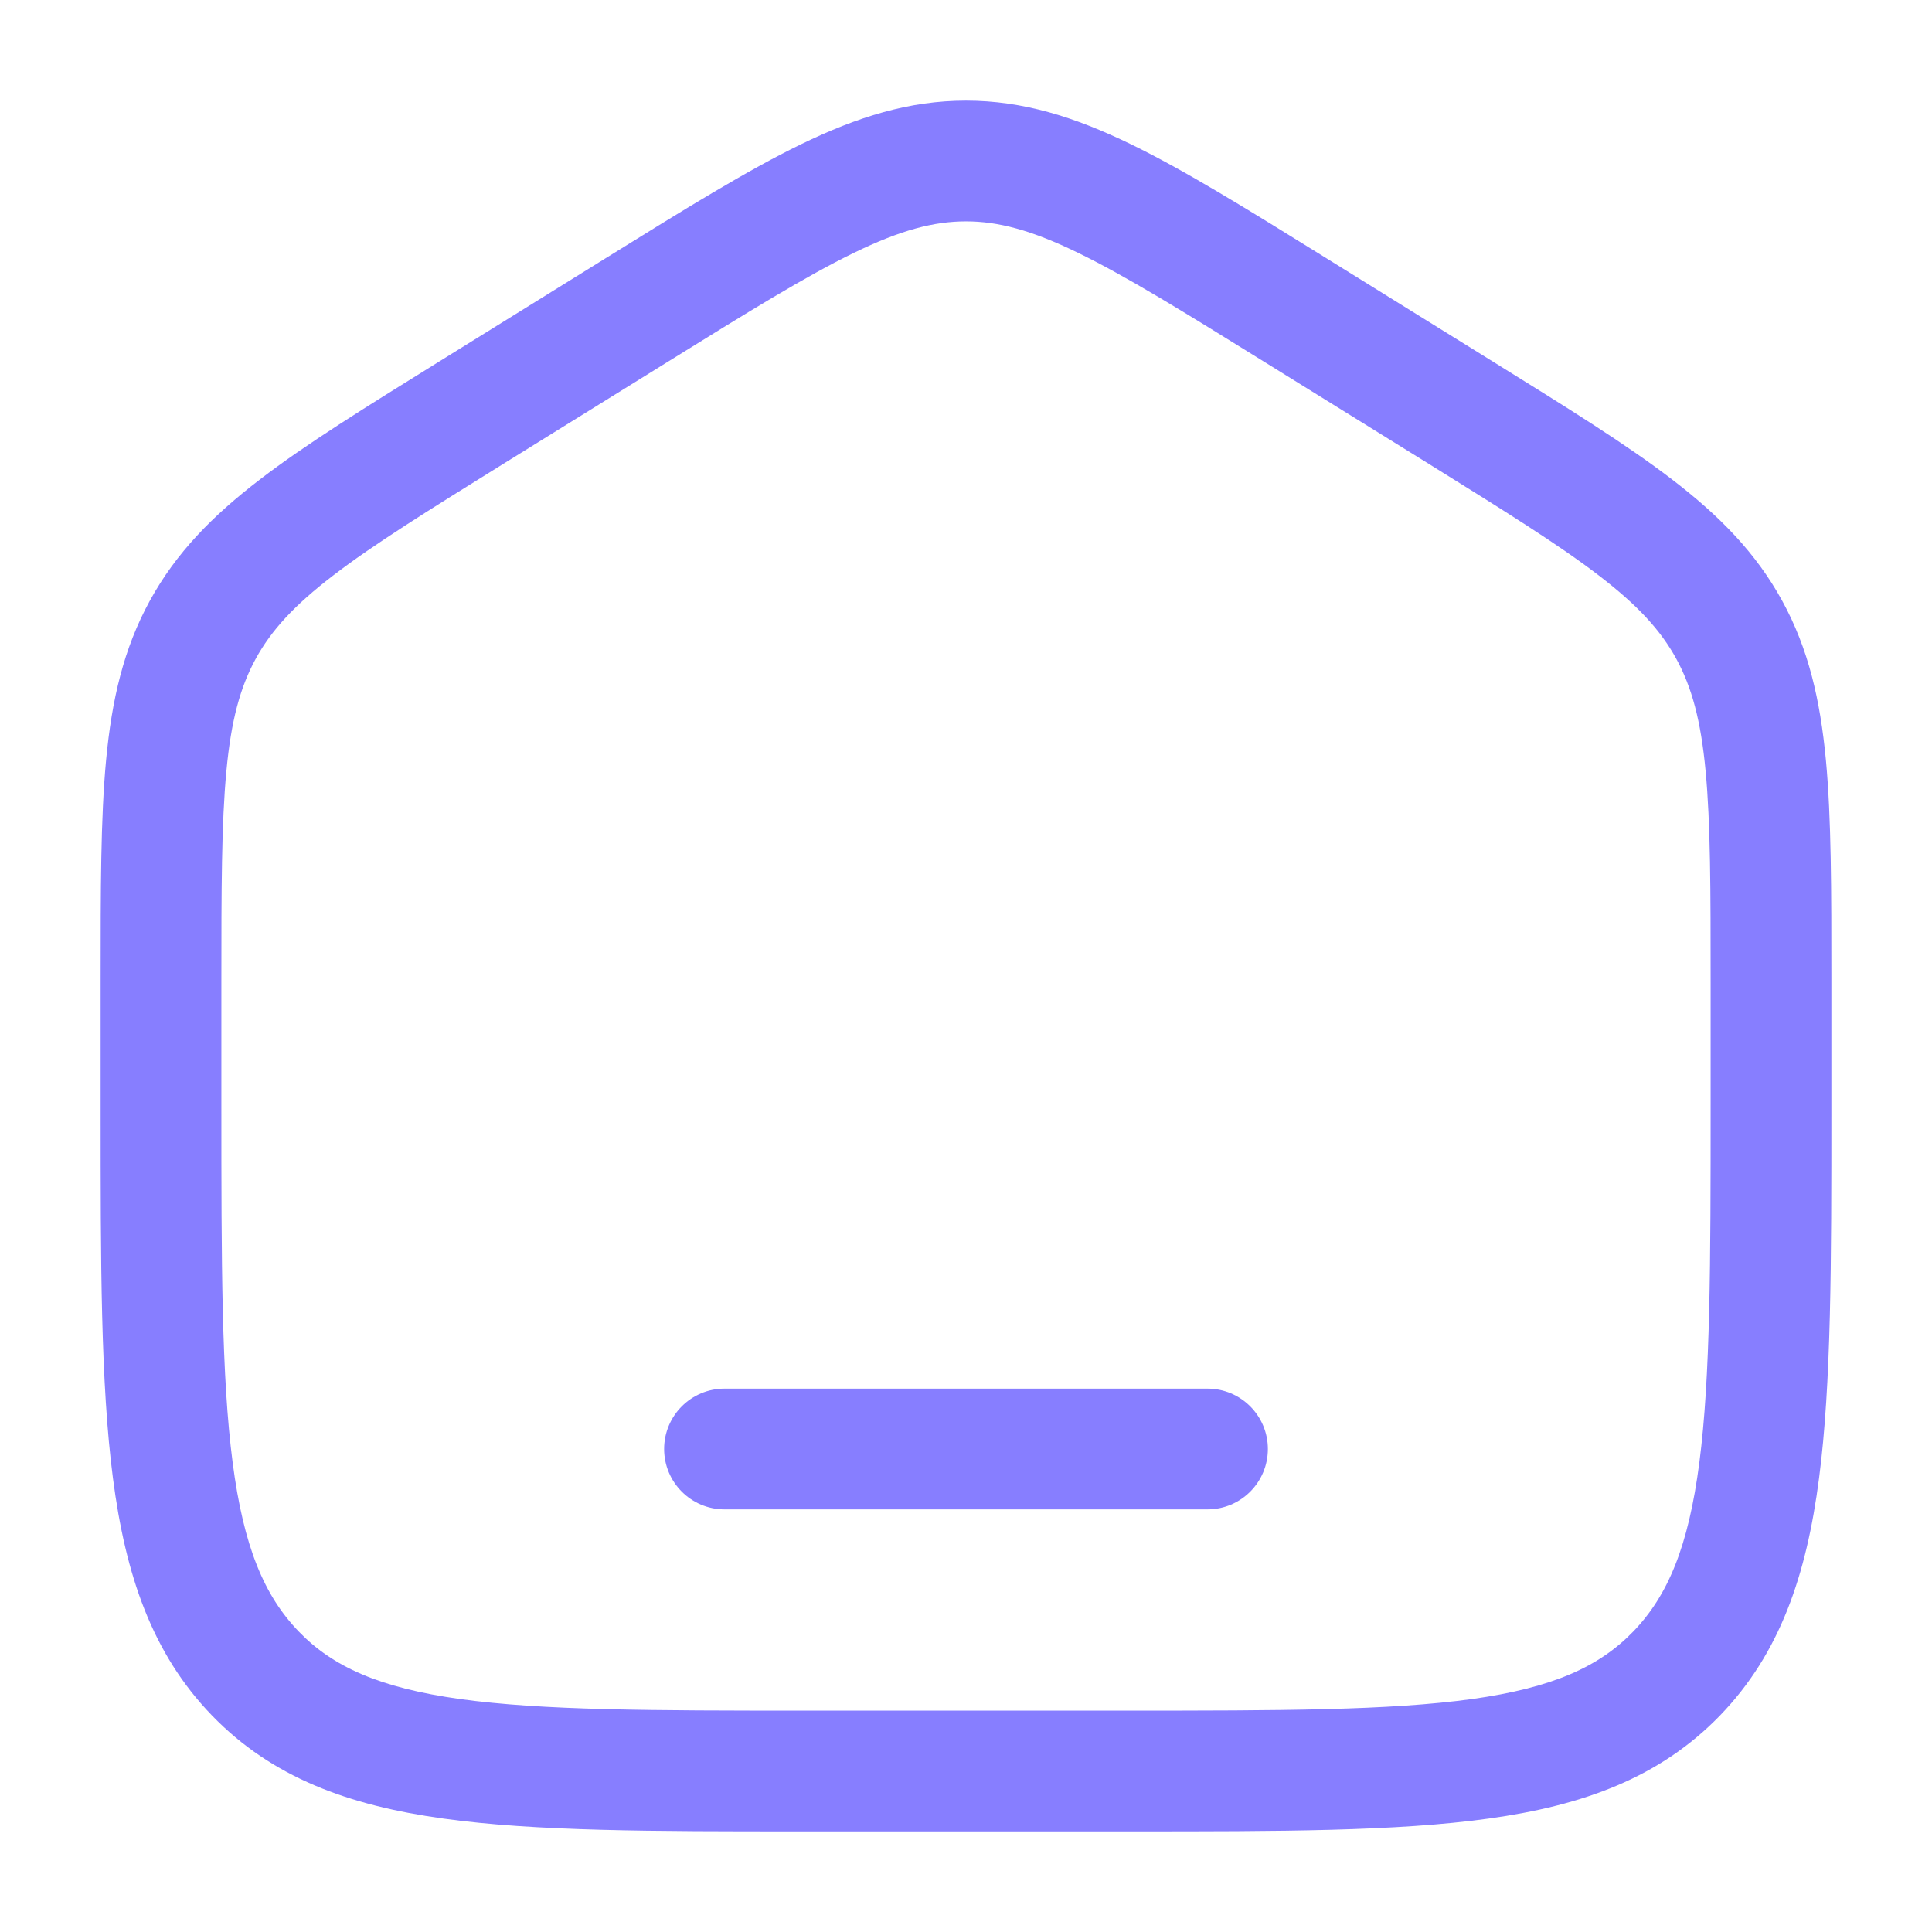
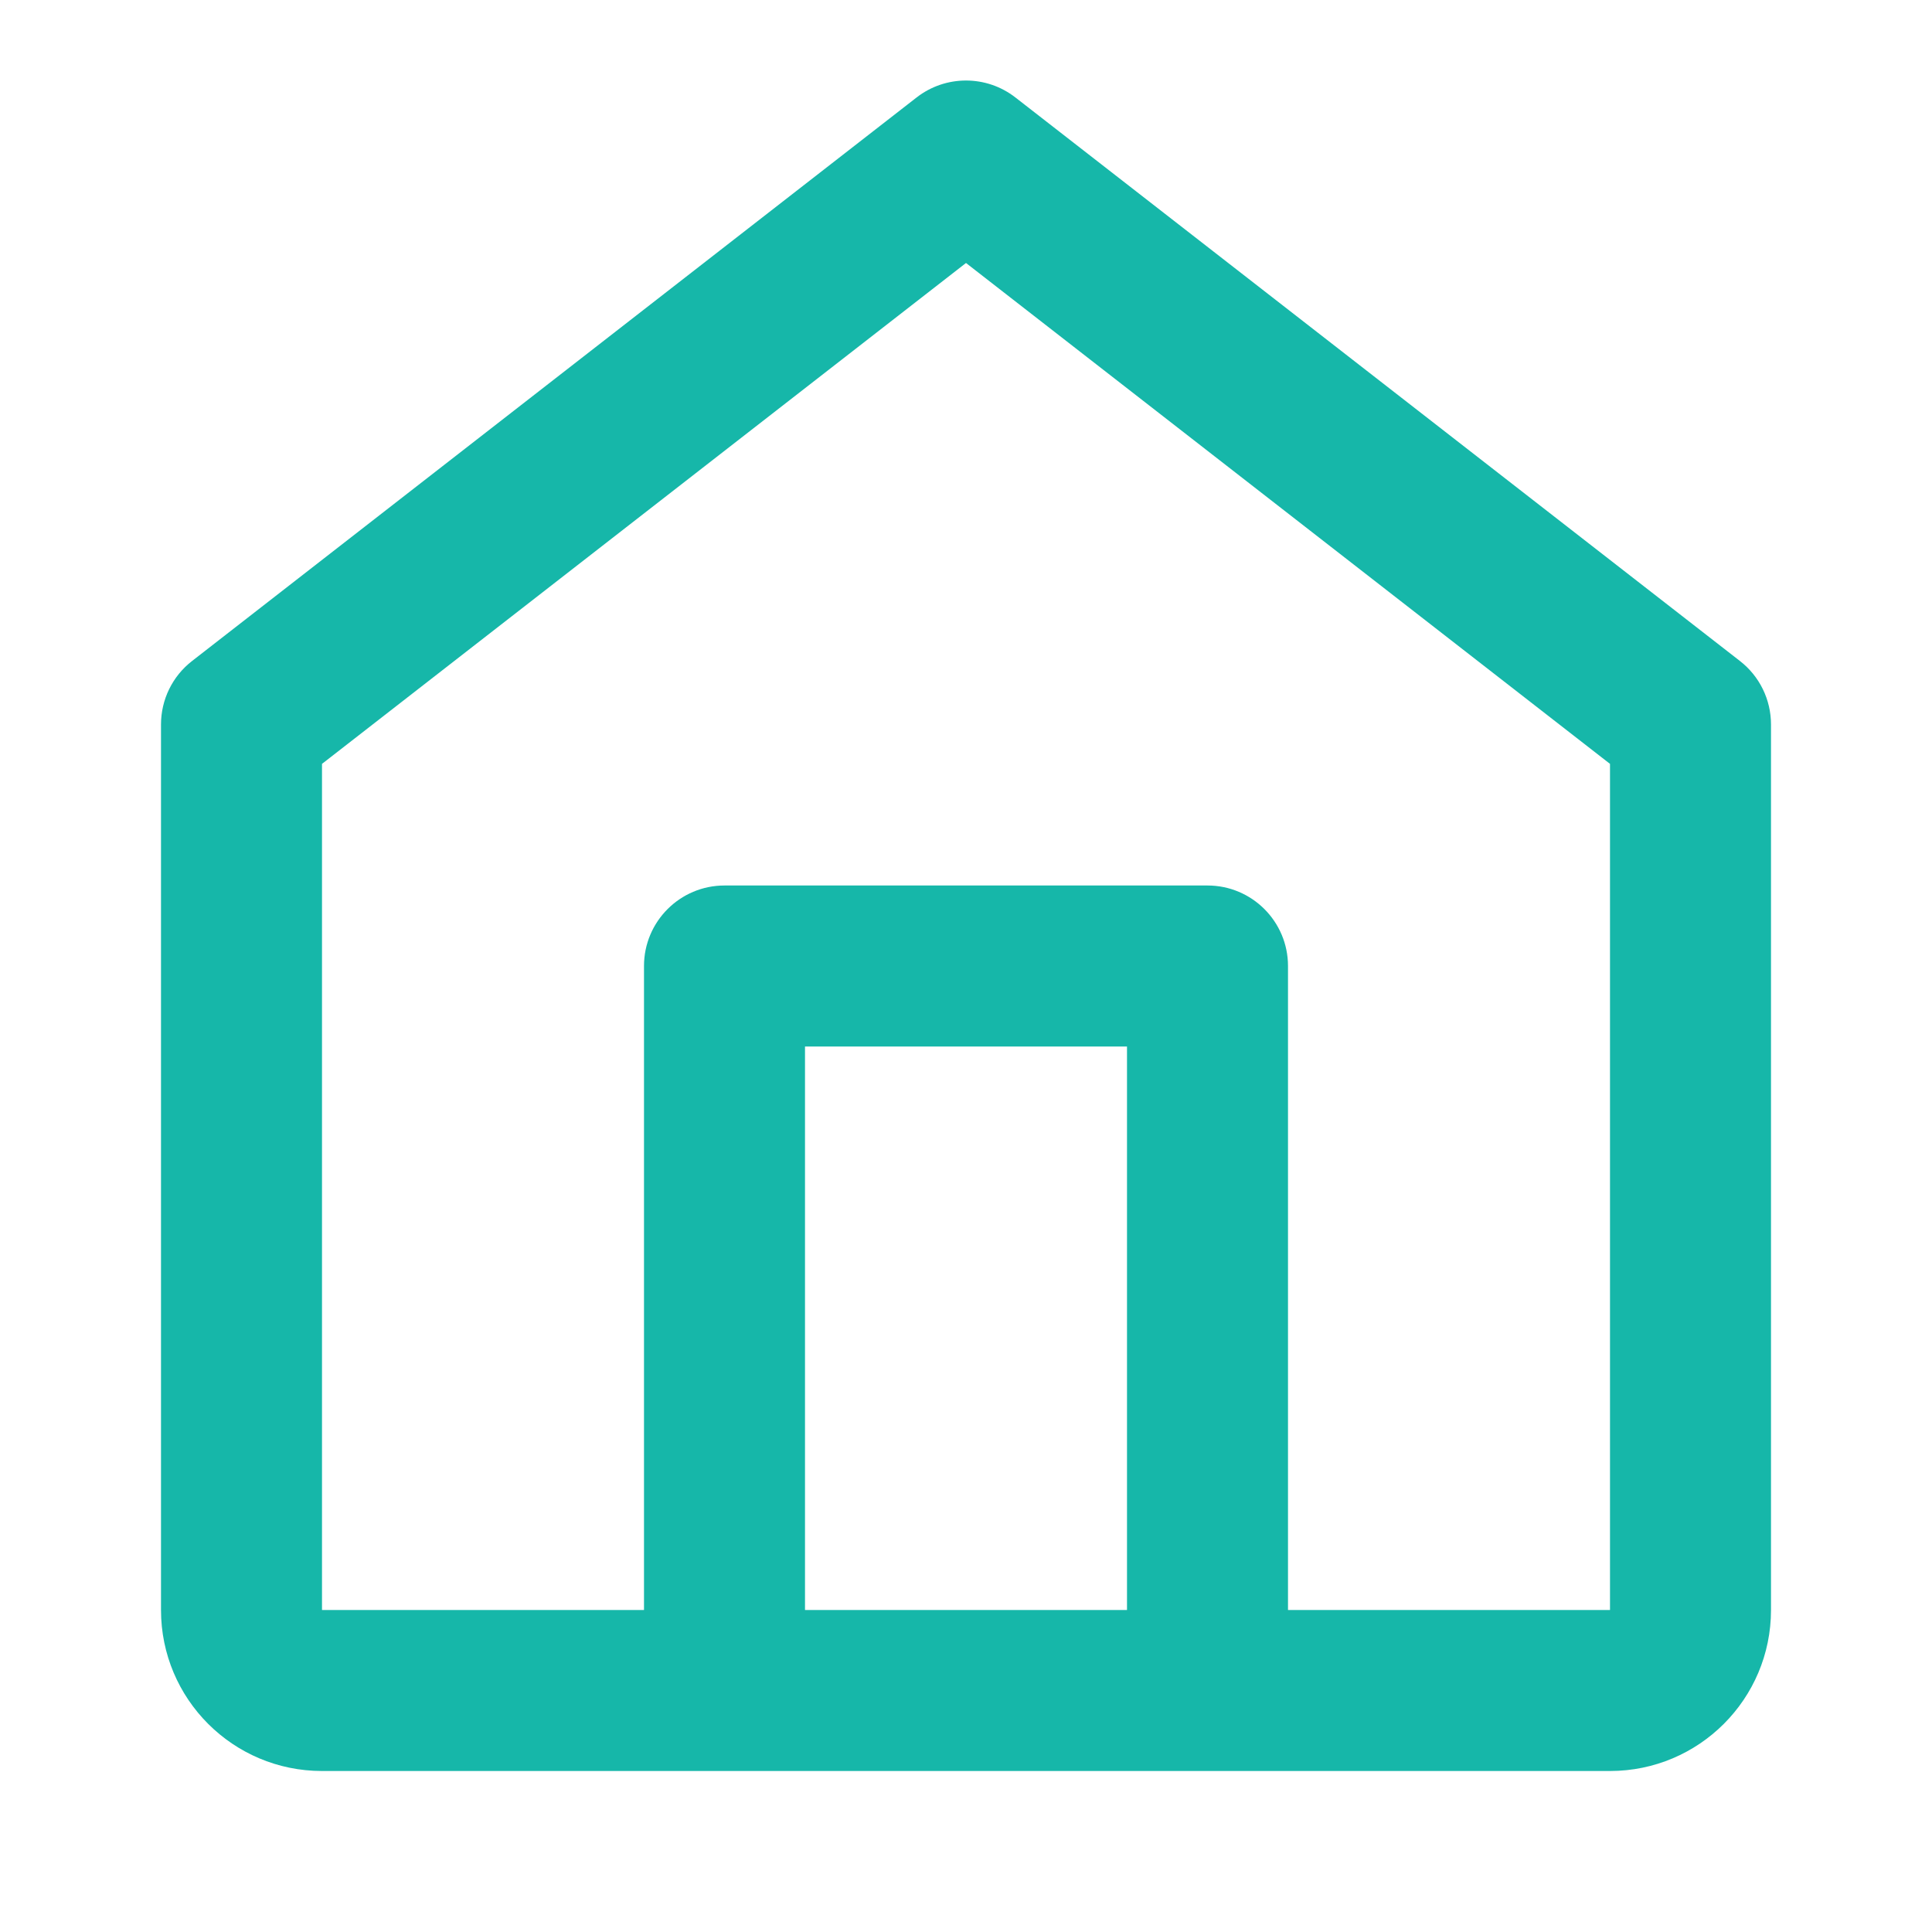
- <svg xmlns="http://www.w3.org/2000/svg" width="24" height="24" viewBox="0 0 24 24" fill="none">
-   <path d="M9 17.25C8.586 17.25 8.25 17.586 8.25 18C8.25 18.414 8.586 18.75 9 18.75H15C15.414 18.75 15.75 18.414 15.75 18C15.75 17.586 15.414 17.25 15 17.25H9Z" fill="#877EFF" />
-   <path fill-rule="evenodd" clip-rule="evenodd" d="M12 1.25C11.292 1.25 10.649 1.453 9.951 1.792C9.276 2.12 8.496 2.604 7.523 3.208L5.456 4.491C4.535 5.063 3.797 5.52 3.229 5.956C2.64 6.407 2.188 6.866 1.861 7.463C1.535 8.058 1.389 8.692 1.318 9.441C1.25 10.166 1.25 11.054 1.25 12.167V13.78C1.25 15.684 1.25 17.187 1.403 18.362C1.559 19.567 1.889 20.54 2.632 21.309C3.38 22.082 4.33 22.428 5.508 22.591C6.648 22.75 8.106 22.75 9.942 22.75H14.058C15.894 22.75 17.352 22.75 18.492 22.591C19.669 22.428 20.62 22.082 21.368 21.309C22.111 20.54 22.441 19.567 22.597 18.362C22.75 17.187 22.75 15.684 22.75 13.78V12.167C22.75 11.054 22.75 10.166 22.682 9.441C22.611 8.692 22.465 8.058 22.139 7.463C21.812 6.866 21.36 6.407 20.771 5.956C20.203 5.52 19.465 5.063 18.544 4.491L16.477 3.208C15.504 2.604 14.724 2.12 14.049 1.792C13.351 1.453 12.708 1.25 12 1.25ZM8.28 4.504C9.295 3.874 10.009 3.432 10.607 3.141C11.188 2.858 11.6 2.75 12 2.75C12.4 2.75 12.812 2.858 13.393 3.141C13.991 3.432 14.705 3.874 15.72 4.504L17.721 5.745C18.681 6.342 19.356 6.761 19.859 7.147C20.349 7.522 20.63 7.831 20.823 8.183C21.016 8.536 21.129 8.949 21.188 9.581C21.249 10.229 21.25 11.046 21.25 12.204V13.725C21.25 15.696 21.248 17.101 21.11 18.168C20.974 19.216 20.717 19.824 20.289 20.267C19.865 20.706 19.287 20.966 18.286 21.106C17.26 21.248 15.908 21.25 14 21.25H10C8.092 21.25 6.74 21.248 5.714 21.106C4.713 20.966 4.135 20.706 3.711 20.267C3.283 19.824 3.026 19.216 2.89 18.168C2.751 17.101 2.75 15.696 2.75 13.725V12.204C2.75 11.046 2.751 10.229 2.812 9.581C2.871 8.949 2.984 8.536 3.177 8.183C3.37 7.831 3.651 7.522 4.141 7.147C4.644 6.761 5.319 6.342 6.28 5.745L8.28 4.504Z" fill="#877EFF" />
+ <svg xmlns="http://www.w3.org/2000/svg" width="24px" height="24px" viewBox="0 0 24 24" fill="none" transform="matrix(1, 0, 0, 1, 0, 0)">
+   <g id="SVGRepo_bgCarrier" stroke-width="0" />
+   <g id="SVGRepo_tracerCarrier" stroke-linecap="round" stroke-linejoin="round" />
+   <g id="SVGRepo_iconCarrier">
+     <path fill-rule="evenodd" clip-rule="evenodd" d="M12.614 1.211C12.253 0.93 11.747 0.93 11.386 1.211L2.386 8.211C2.142 8.4 2 8.691 2 9V20C2 21.105 2.895 22 4 22H20C21.105 22 22 21.105 22 20V9C22 8.691 21.858 8.4 21.614 8.211L12.614 1.211ZM16 20H20V9.489L12 3.267L4 9.489V20H8V12C8 11.448 8.448 11 9 11H15C15.552 11 16 11.448 16 12V20ZM10 20V13H14V20H10Z" fill="#16B7A9" />
+   </g>
</svg>
